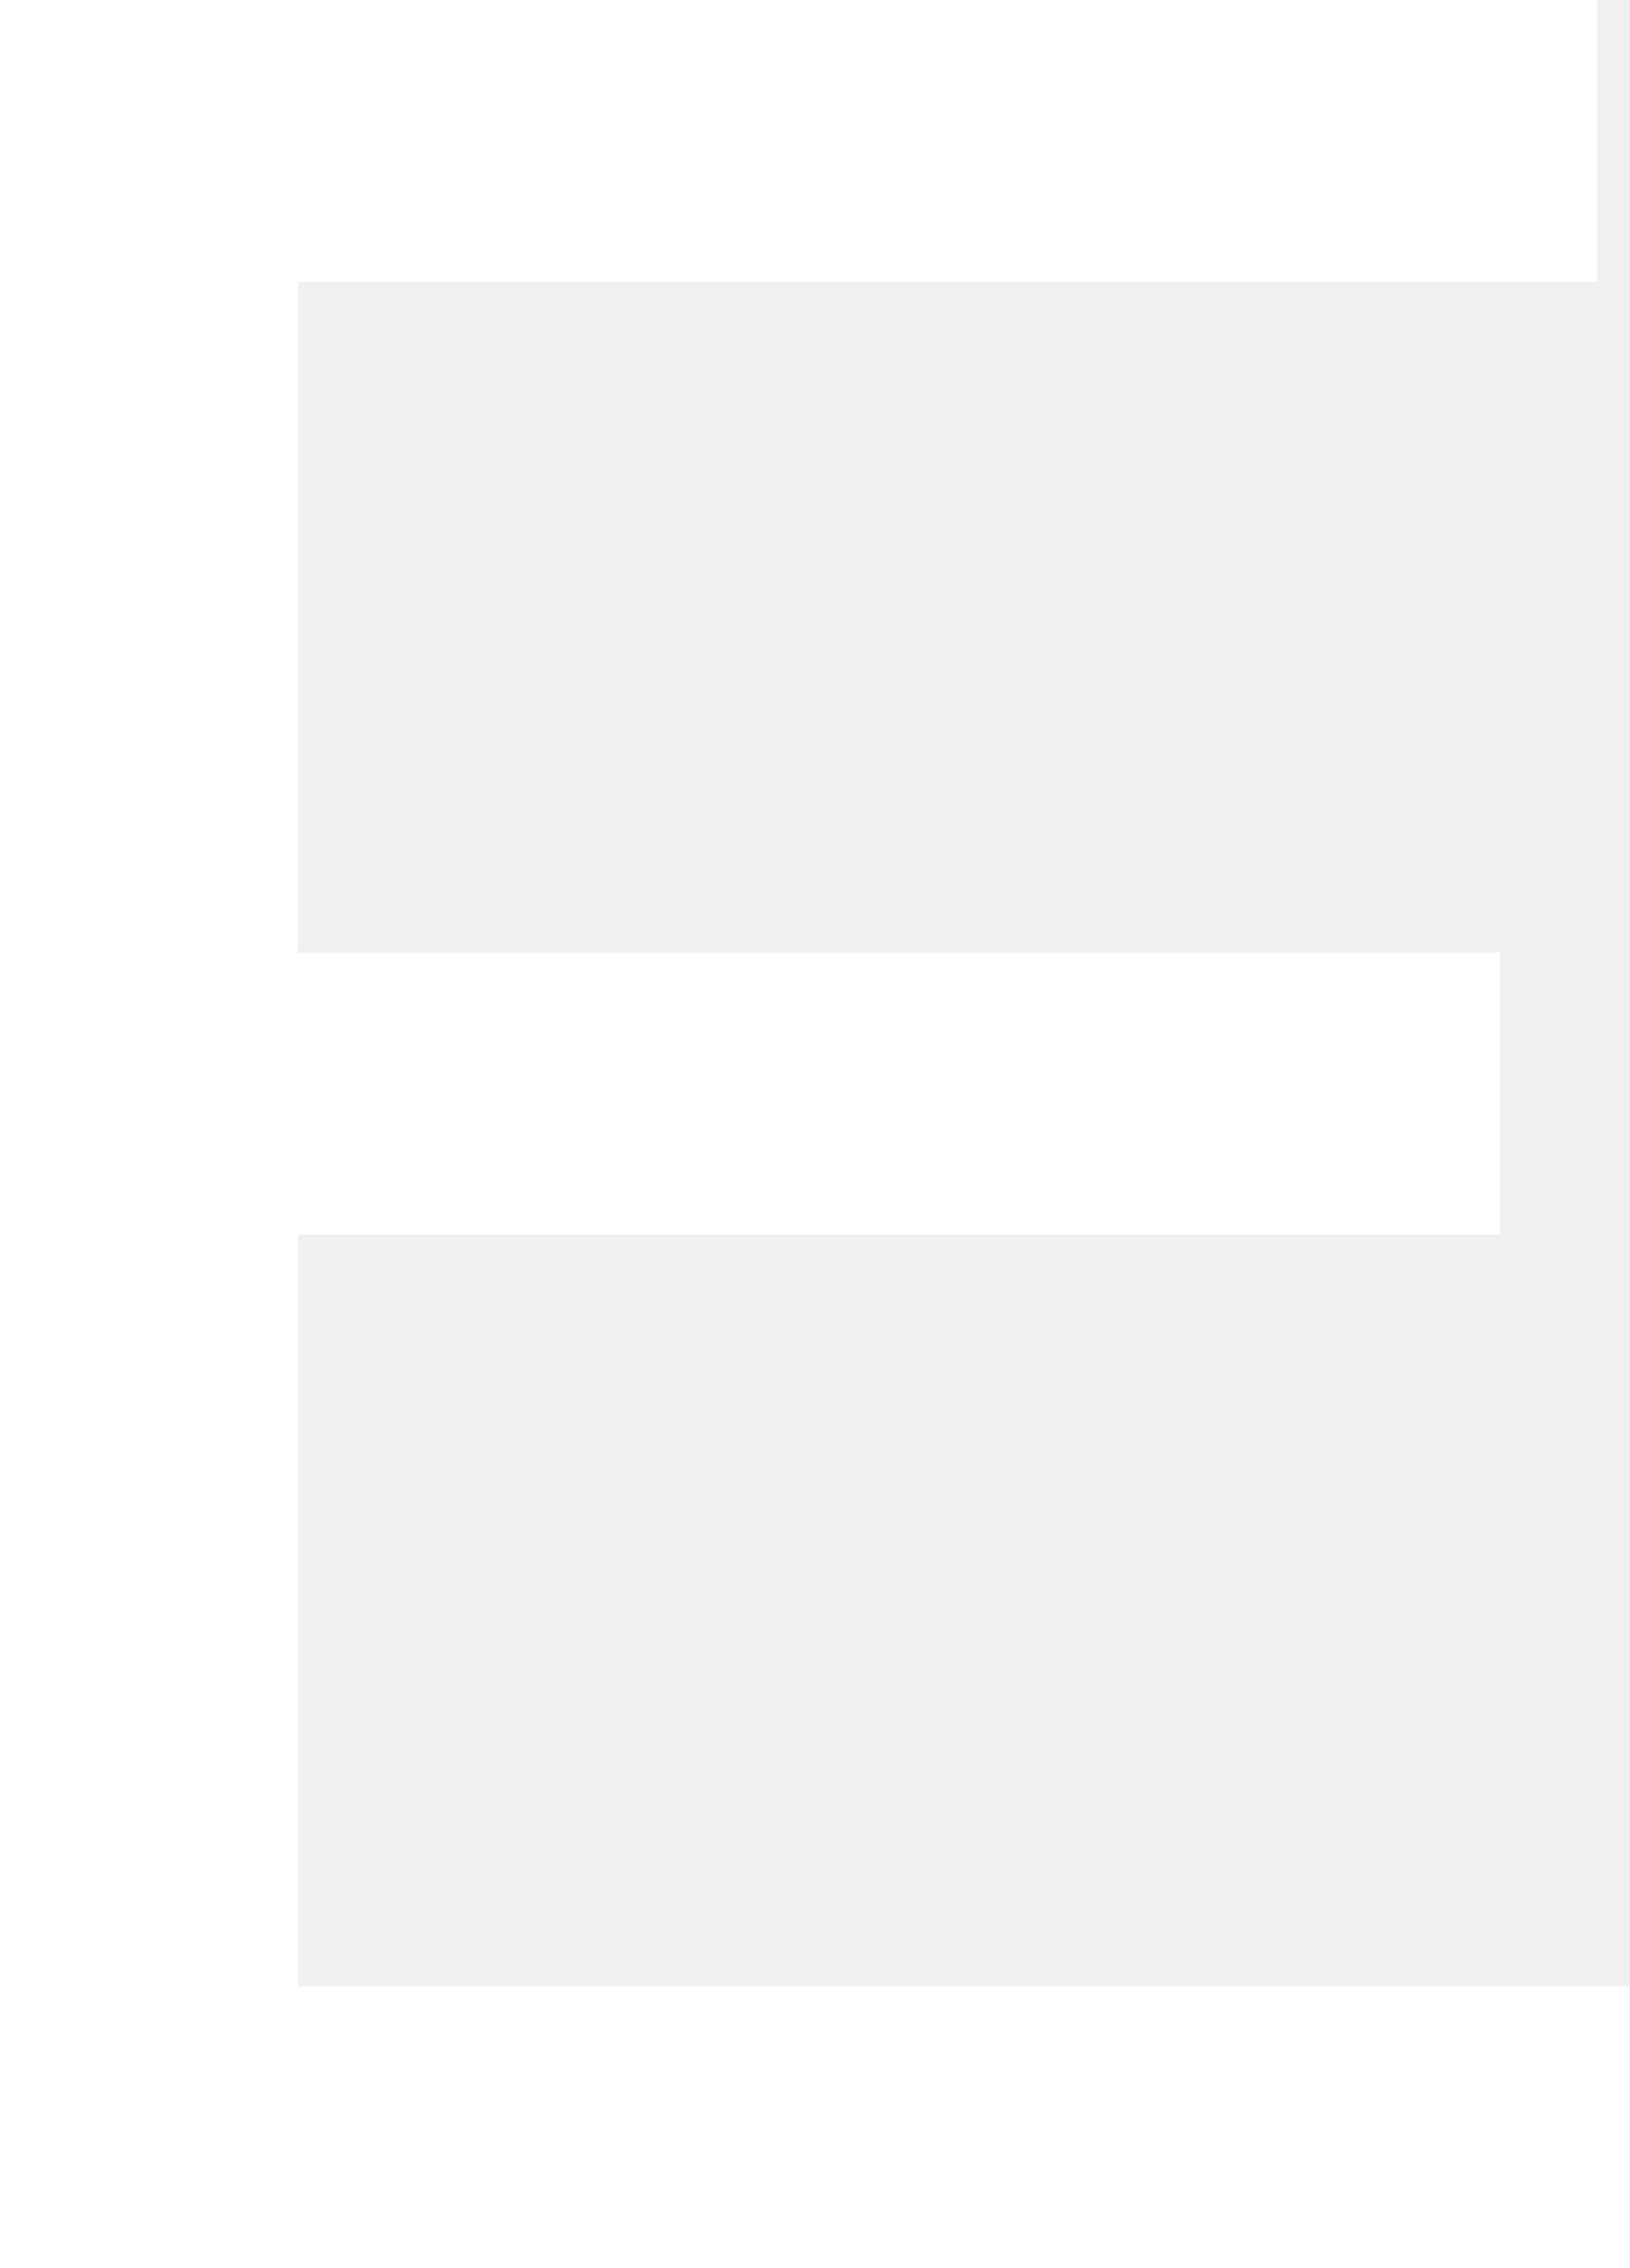
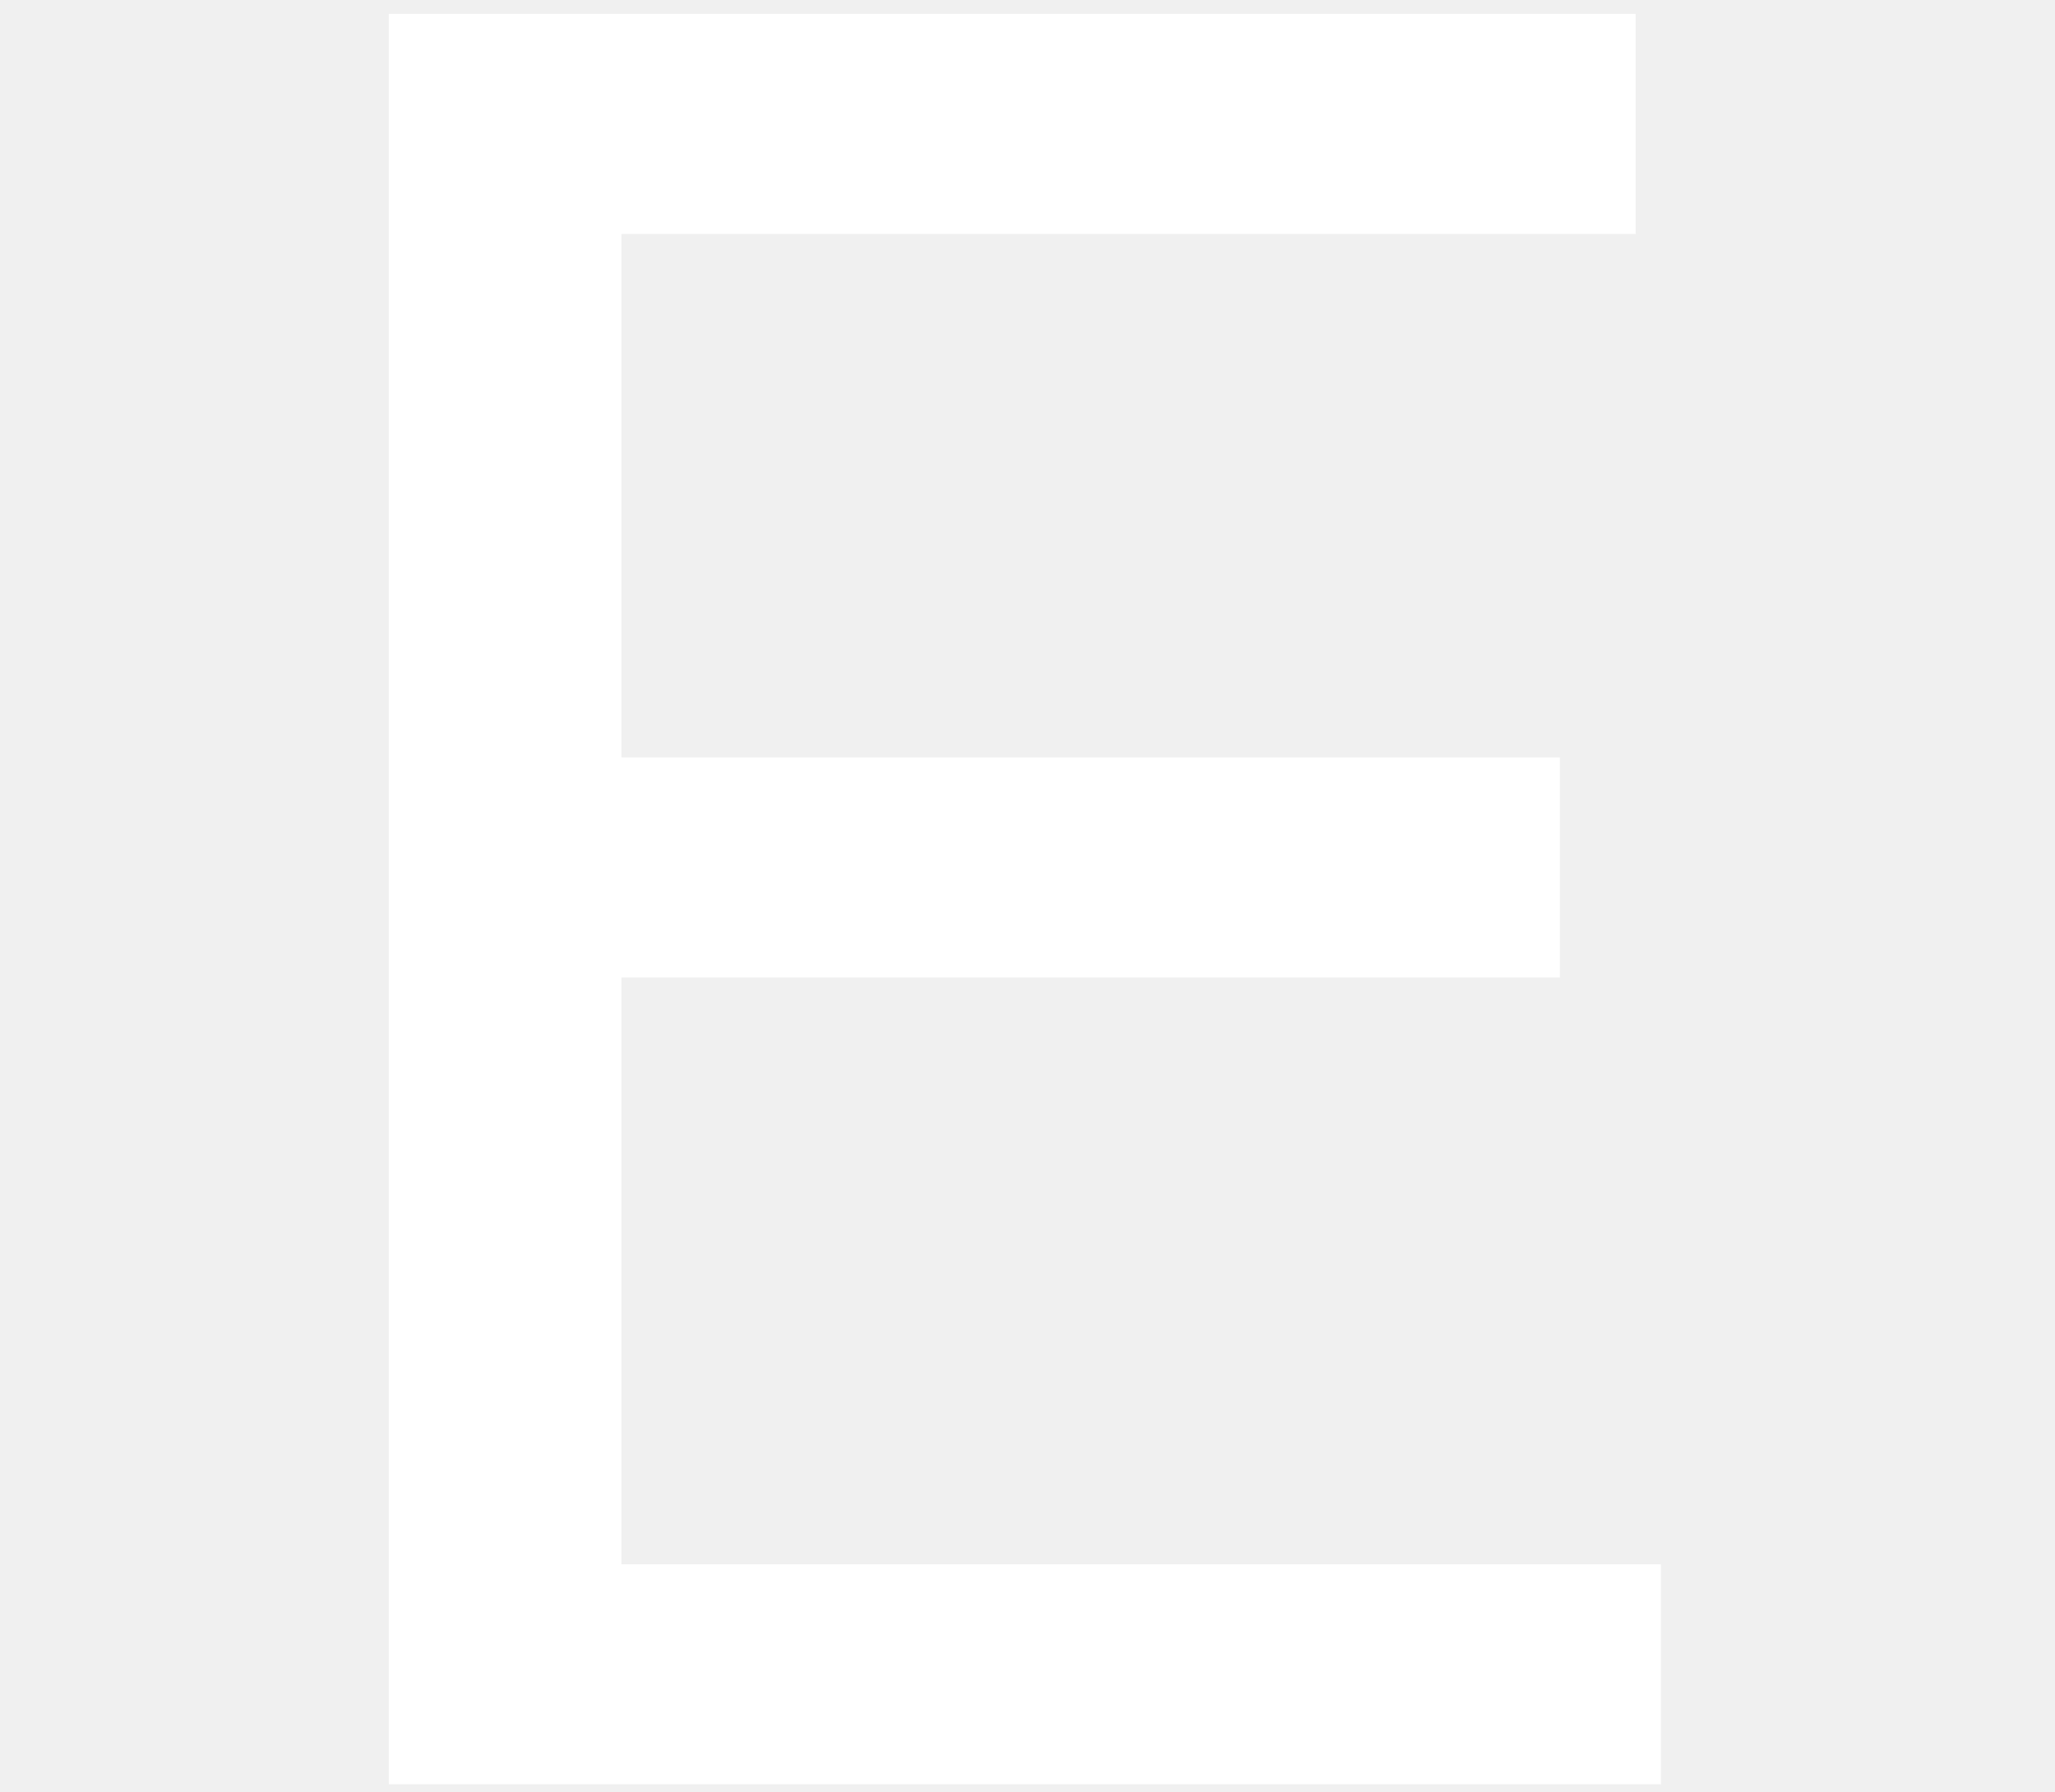
- <svg xmlns="http://www.w3.org/2000/svg" width="91.621" height="127.5" viewBox="0 0 91.621 127.5">
-   <path id="E" d="M1952.87,541.65v127.5h91.62V653.31h-74.86V611.05h67.58V595.2h-67.58V557.5h73.04V541.65Z" transform="translate(-1952.869 -541.65)" fill="#fff" />
+ <svg xmlns="http://www.w3.org/2000/svg" width="148" height="129" viewBox="0 0 148 129">
+   <g id="e" transform="translate(19168 -13073)">
+     <path id="E-2" data-name="E" d="M1952.87,541.65v127.5h91.62V653.31h-74.86V611.05h67.58V595.2h-67.58V557.5h73.04V541.65Z" transform="translate(-21092.869 12532.35)" fill="#fff" />
+     <rect id="Rectangle_864" data-name="Rectangle 864" width="148" height="129" transform="translate(-19168 13073)" fill="none" />
+   </g>
</svg>
